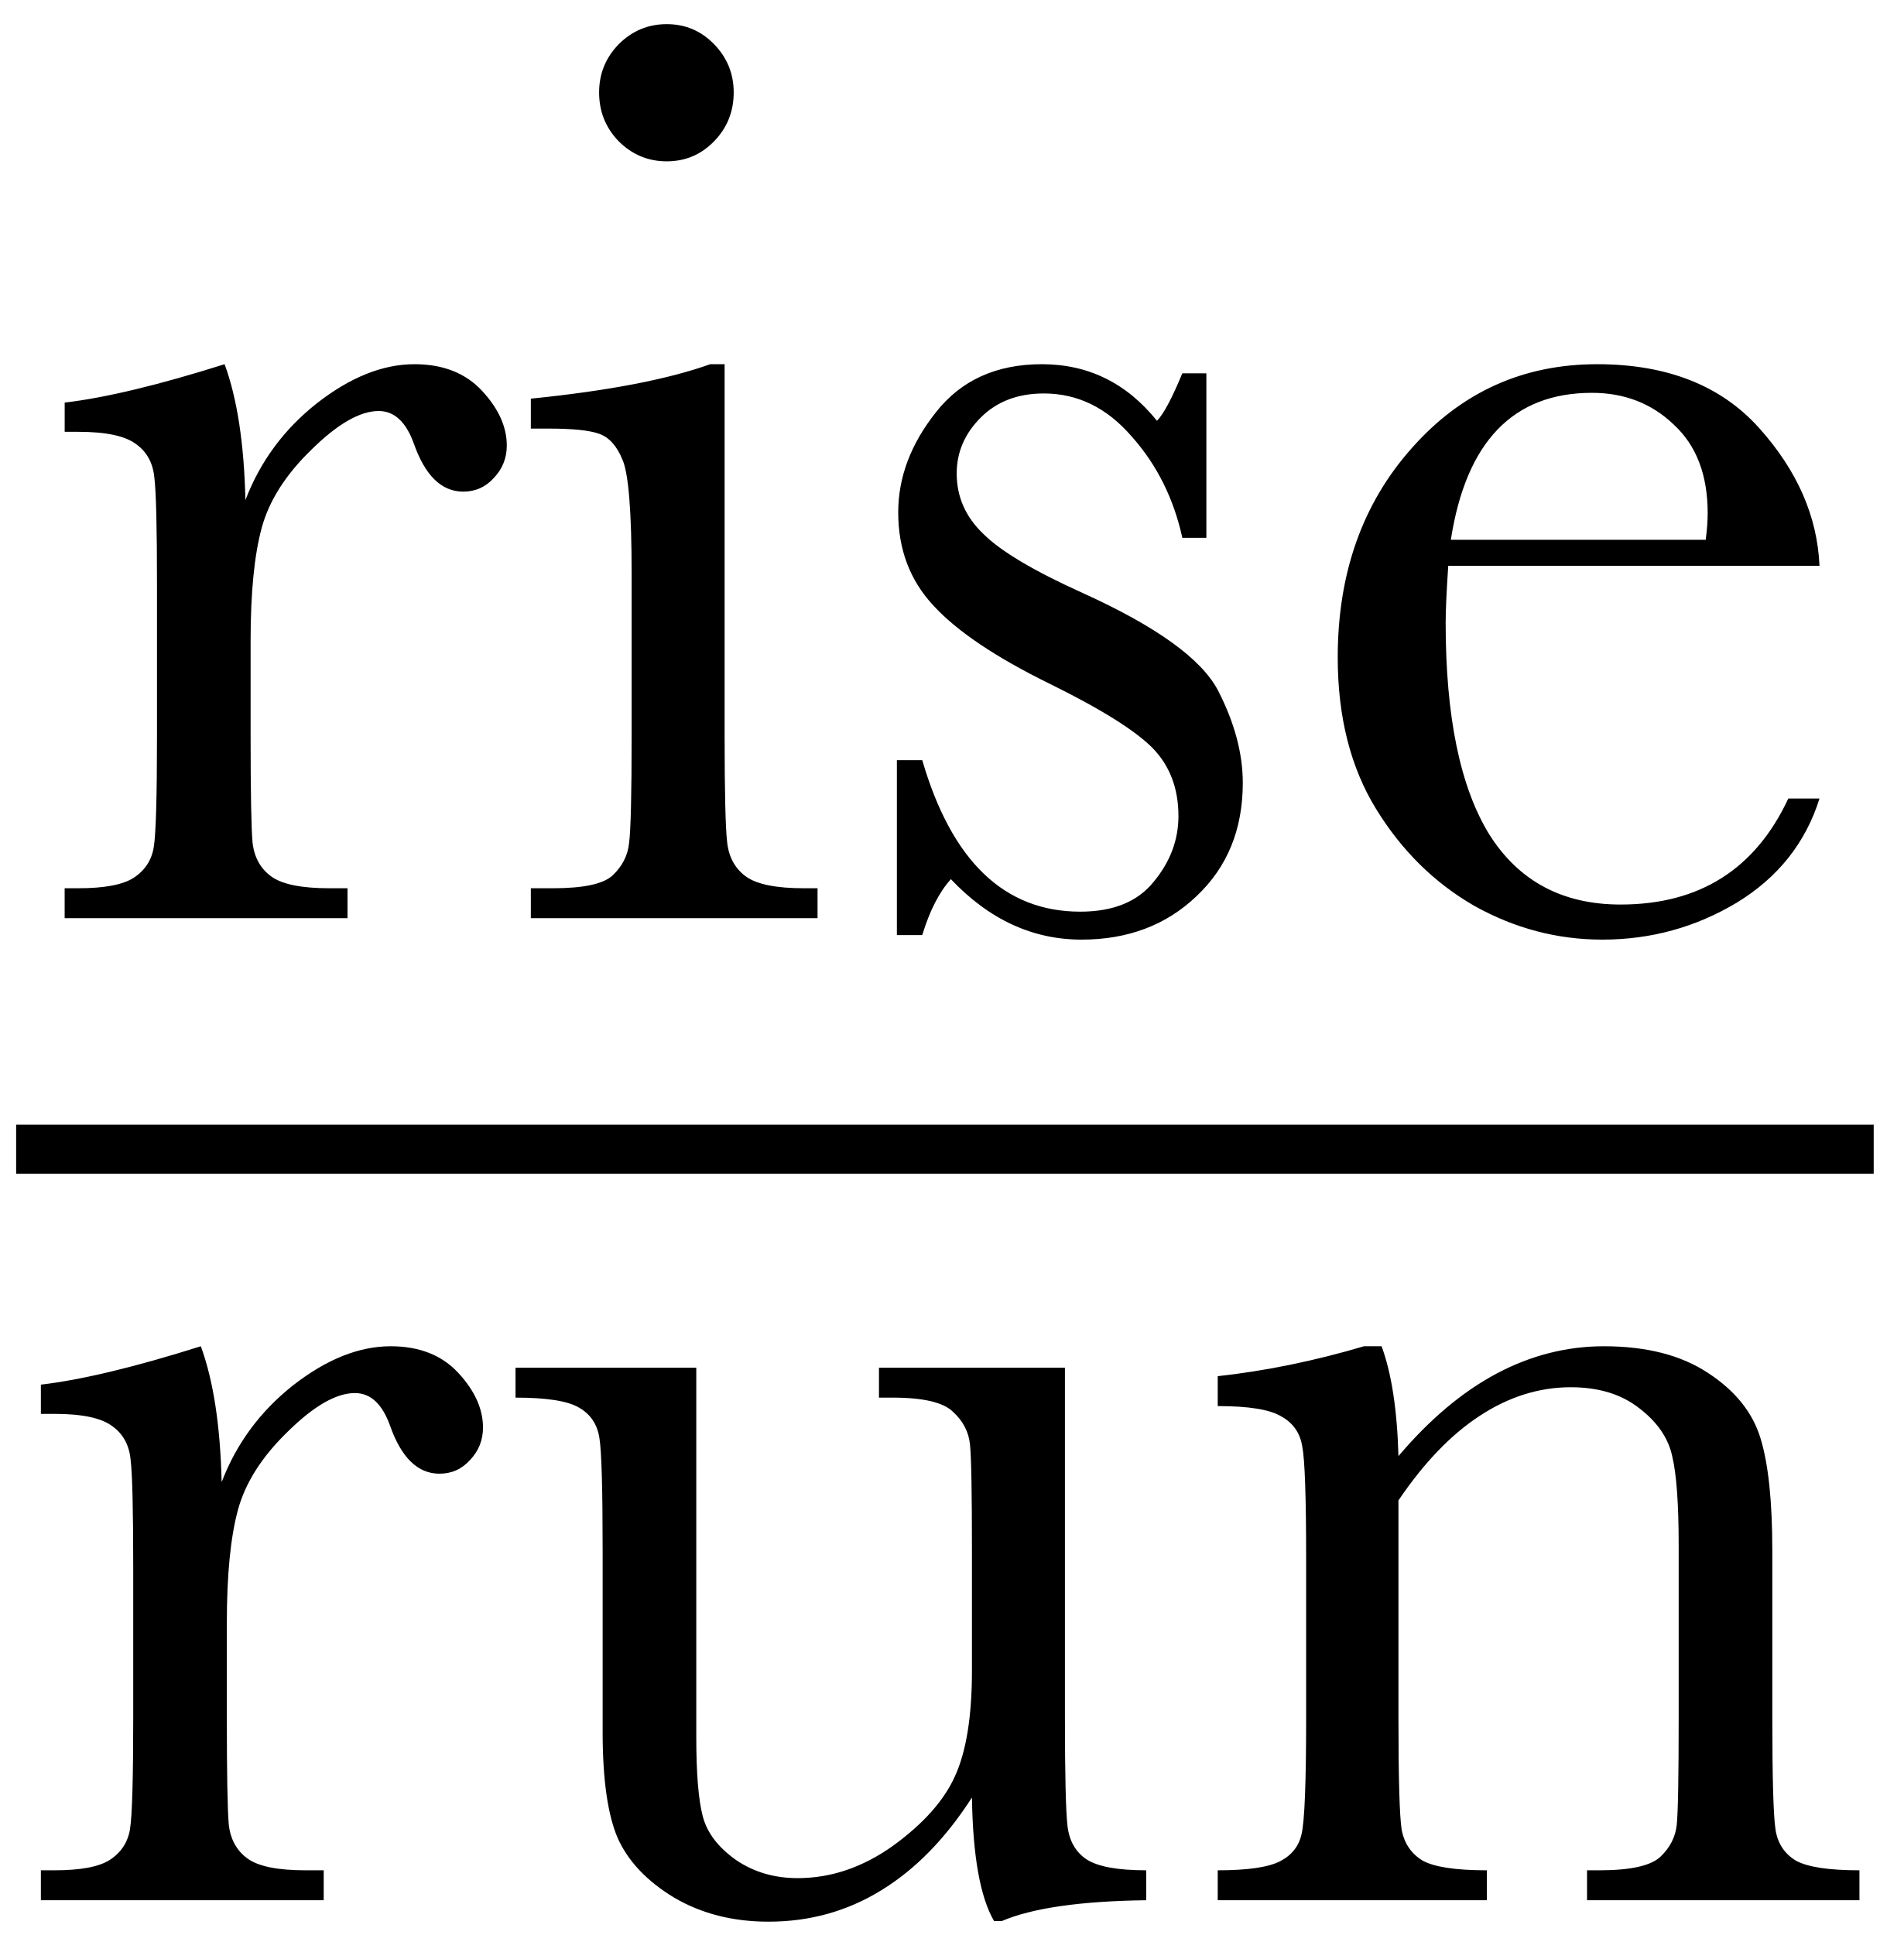
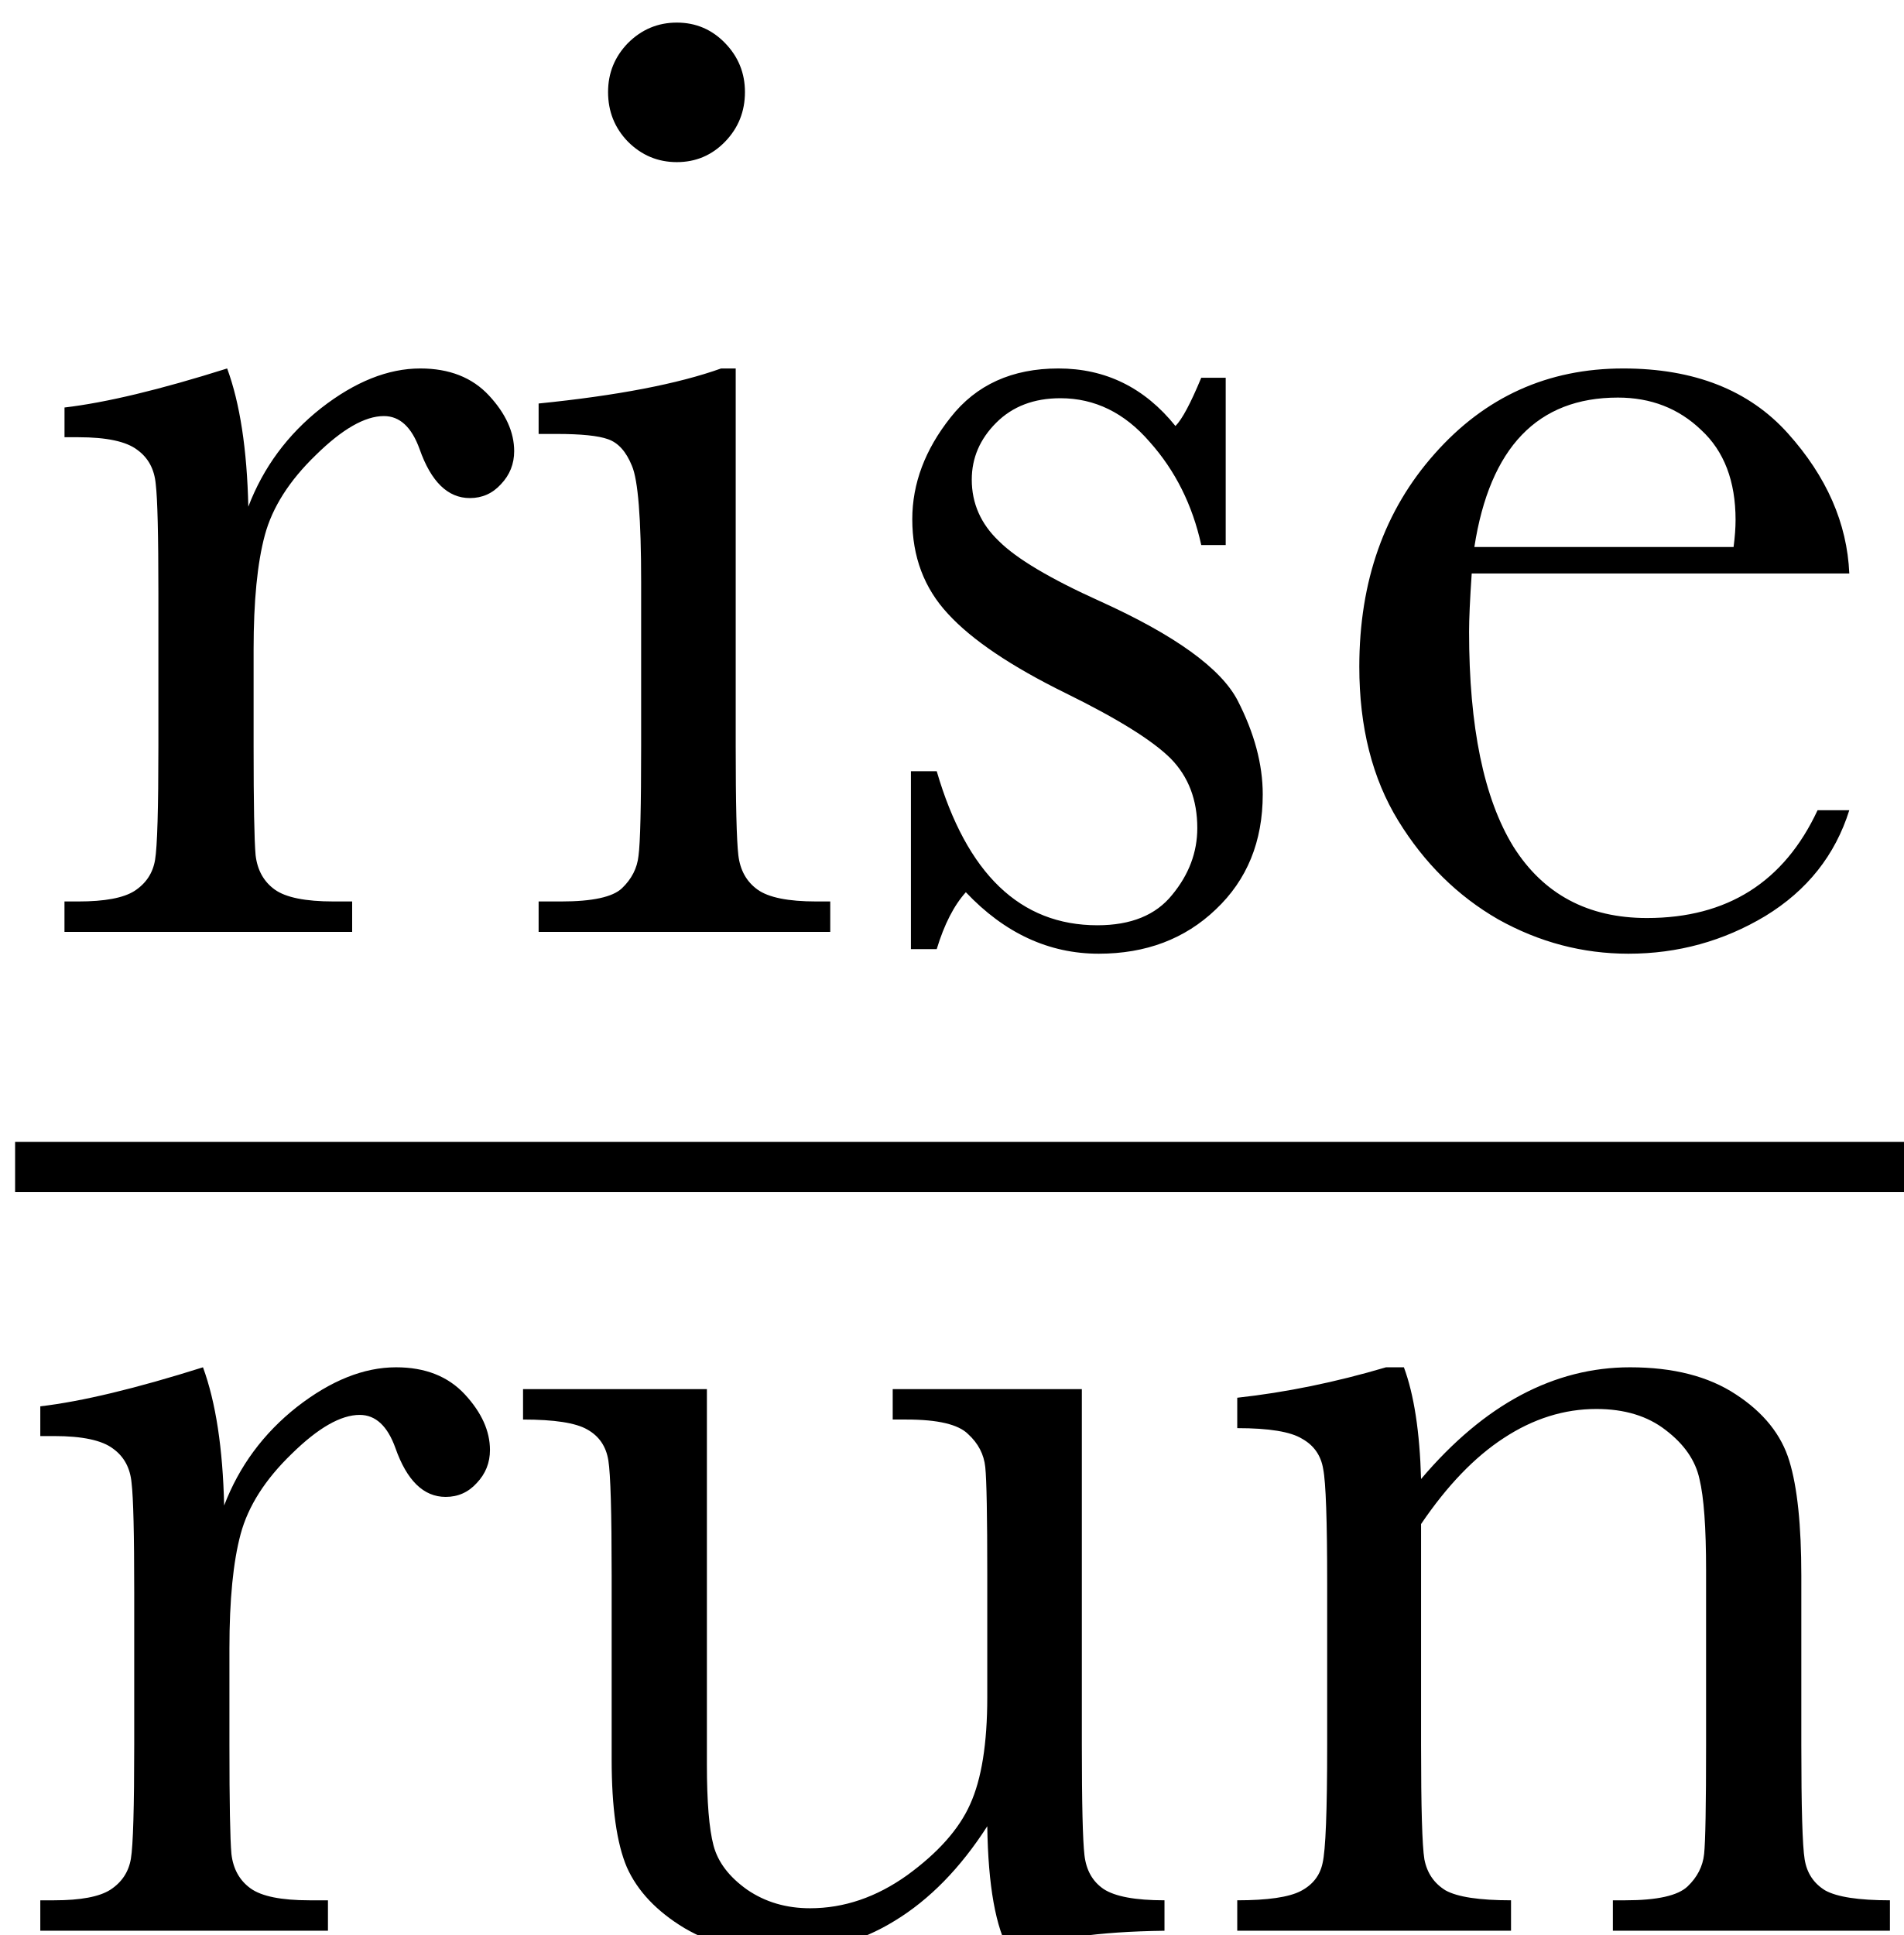
- <svg xmlns="http://www.w3.org/2000/svg" width="61" height="62" viewBox="0 0 57.188 58.125">
+ <svg xmlns="http://www.w3.org/2000/svg" width="61" height="62">
  <text xml:space="preserve" x="-1322.628" y="347.856" style="font-style:normal;font-weight:400;line-height:0%;font-family:sans-serif;letter-spacing:0;word-spacing:0;fill:#000;fill-opacity:1;stroke:none;stroke-width:1px;stroke-linecap:butt;stroke-linejoin:miter;stroke-opacity:1">
    <tspan x="-1322.628" y="347.856" style="font-size:40px;line-height:1.25"> </tspan>
  </text>
  <text xml:space="preserve" x="169.158" y="10.713" style="font-style:normal;font-weight:400;line-height:0%;font-family:sans-serif;letter-spacing:0;word-spacing:0;fill:#000;fill-opacity:1;stroke:none;stroke-width:1px;stroke-linecap:butt;stroke-linejoin:miter;stroke-opacity:1">
    <tspan x="169.158" y="10.713" style="font-size:40px;line-height:1.25"> </tspan>
  </text>
-   <path d="M.54 33.836h55.69v1.37H.54Z" style="opacity:1;fill:#000;fill-opacity:1;stroke:#000;stroke-width:.11;stroke-linecap:square;stroke-linejoin:miter;stroke-miterlimit:4;stroke-dasharray:none;stroke-opacity:1" />
+   <path d="M.544 36.646H60.96v1.487H.544Z" style="opacity:1;fill:#000;fill-opacity:1;stroke:#000;stroke-width:.12;stroke-linecap:square;stroke-linejoin:miter;stroke-miterlimit:4;stroke-dasharray:none;stroke-opacity:1" />
  <g style="font-style:normal;font-variant:normal;font-weight:400;font-stretch:normal;line-height:0%;font-family:Baskerville;-inkscape-font-specification:Baskerville;letter-spacing:0;word-spacing:0;display:inline;fill:#000;fill-opacity:1;stroke:none;stroke-width:1px;stroke-linecap:butt;stroke-linejoin:miter;stroke-opacity:1">
-     <path d="M186.66 210.232q.664-1.738 2.149-2.91 1.503-1.172 2.93-1.172 1.288 0 2.03.8.743.802.743 1.642 0 .566-.39.976-.372.41-.919.41-.976 0-1.484-1.445-.352-.977-1.055-.977-.84 0-2.012 1.153-1.172 1.133-1.504 2.363-.332 1.23-.332 3.379v2.852q0 2.558.059 3.222.078.664.566 1.016.489.351 1.739.351h.547v.899h-8.497v-.899h.41q1.173 0 1.66-.312.509-.332.606-.918.098-.586.098-3.36v-4.511q0-2.578-.078-3.223-.059-.664-.547-1.015-.488-.372-1.738-.372h-.41v-.878q1.835-.215 4.804-1.153.567 1.543.625 4.082zm10.625-12.246q0-.84.586-1.445.606-.606 1.445-.606.84 0 1.426.606.586.605.586 1.445 0 .86-.586 1.465-.586.605-1.426.605t-1.445-.605q-.586-.606-.586-1.465zm3.77 8.164v11.153q0 2.558.078 3.222.078.664.566 1.016.488.351 1.738.351h.41v.899h-8.613v-.899h.664q1.387 0 1.797-.39.43-.41.489-.957.078-.567.078-3.242v-4.844q0-2.813-.274-3.438-.254-.625-.703-.781-.43-.156-1.523-.156h-.528v-.899q3.477-.351 5.39-1.035zm5.175 17.149v-5.254h.762q1.328 4.55 4.746 4.55 1.485 0 2.207-.898.743-.898.743-1.973 0-1.25-.782-2.05-.8-.801-3.105-1.934-2.422-1.191-3.477-2.344-1.054-1.133-1.054-2.793 0-1.582 1.132-3.008 1.133-1.445 3.184-1.445 2.09 0 3.457 1.7.293-.294.762-1.426h.722v4.941h-.722q-.39-1.777-1.524-3.047-1.113-1.289-2.636-1.289-1.172 0-1.895.723-.723.722-.723 1.68 0 1.054.801 1.816.781.781 2.988 1.777 3.32 1.504 4.063 2.93.742 1.445.742 2.773 0 2.09-1.387 3.399-1.367 1.308-3.457 1.308-2.207 0-3.925-1.816-.528.586-.86 1.68zm27.715-11.094h-11.152q-.078 1.152-.078 1.719 0 4.218 1.308 6.347 1.329 2.11 3.946 2.11 3.554 0 5.039-3.184h.937q-.625 1.992-2.48 3.125-1.856 1.113-4.043 1.113-2.031 0-3.848-1.015-1.797-1.035-2.949-2.91-1.152-1.875-1.152-4.551 0-3.79 2.226-6.29 2.227-2.519 5.567-2.519 3.144 0 4.863 1.914 1.719 1.914 1.816 4.14zm-3.418-.781q.059-.45.059-.801 0-1.719-1.016-2.656-.996-.957-2.46-.957-3.555 0-4.239 4.414z" aria-label="rise" style="font-size:40px;line-height:1.25" transform="translate(-179.288 -195.21)" />
+     <path d="M186.66 210.232q.664-1.738 2.149-2.91 1.503-1.172 2.93-1.172 1.288 0 2.03.8.743.802.743 1.642 0 .566-.39.976-.372.41-.919.41-.976 0-1.484-1.445-.352-.977-1.055-.977-.84 0-2.012 1.153-1.172 1.133-1.504 2.363-.332 1.23-.332 3.379v2.852q0 2.558.059 3.222.078.664.566 1.016.489.351 1.739.351h.547v.899h-8.497v-.899h.41q1.173 0 1.66-.312.509-.332.606-.918.098-.586.098-3.36v-4.511q0-2.578-.078-3.223-.059-.664-.547-1.015-.488-.372-1.738-.372h-.41v-.878q1.835-.215 4.804-1.153.567 1.543.625 4.082zm10.625-12.246q0-.84.586-1.445.606-.606 1.445-.606.84 0 1.426.606.586.605.586 1.445 0 .86-.586 1.465-.586.605-1.426.605t-1.445-.605q-.586-.606-.586-1.465zm3.77 8.164v11.153q0 2.558.078 3.222.078.664.566 1.016.488.351 1.738.351h.41v.899h-8.613v-.899h.664q1.387 0 1.797-.39.43-.41.489-.957.078-.567.078-3.242v-4.844q0-2.813-.274-3.438-.254-.625-.703-.781-.43-.156-1.523-.156h-.528v-.899q3.477-.351 5.39-1.035zm5.175 17.149v-5.254h.762q1.328 4.55 4.746 4.55 1.485 0 2.207-.898.743-.898.743-1.973 0-1.25-.782-2.05-.8-.801-3.105-1.934-2.422-1.191-3.477-2.344-1.054-1.133-1.054-2.793 0-1.582 1.132-3.008 1.133-1.445 3.184-1.445 2.09 0 3.457 1.7.293-.294.762-1.426h.722v4.941h-.722q-.39-1.777-1.524-3.047-1.113-1.289-2.636-1.289-1.172 0-1.895.723-.723.722-.723 1.68 0 1.054.801 1.816.781.781 2.988 1.777 3.32 1.504 4.063 2.93.742 1.445.742 2.773 0 2.09-1.387 3.399-1.367 1.308-3.457 1.308-2.207 0-3.925-1.816-.528.586-.86 1.68zm27.715-11.094h-11.152q-.078 1.152-.078 1.719 0 4.218 1.308 6.347 1.329 2.11 3.946 2.11 3.554 0 5.039-3.184h.937q-.625 1.992-2.48 3.125-1.856 1.113-4.043 1.113-2.031 0-3.848-1.015-1.797-1.035-2.949-2.91-1.152-1.875-1.152-4.551 0-3.79 2.226-6.29 2.227-2.519 5.567-2.519 3.144 0 4.863 1.914 1.719 1.914 1.816 4.14zm-3.418-.781q.059-.45.059-.801 0-1.719-1.016-2.656-.996-.957-2.46-.957-3.555 0-4.239 4.414z" aria-label="rise" style="font-size:40px;line-height:1.25" transform="translate(-194.547 -211.842) scale(1.08488)" />
  </g>
  <g style="font-style:normal;font-weight:400;line-height:0%;font-family:sans-serif;letter-spacing:0;word-spacing:0;display:inline;fill:#000;fill-opacity:1;stroke:none;stroke-width:1px;stroke-linecap:butt;stroke-linejoin:miter;stroke-opacity:1">
-     <path d="M185.946 239.732q.664-1.738 2.148-2.91 1.504-1.172 2.93-1.172 1.289 0 2.031.8.742.802.742 1.642 0 .566-.39.976-.371.41-.918.41-.977 0-1.485-1.445-.351-.977-1.054-.977-.84 0-2.012 1.153-1.172 1.133-1.504 2.363-.332 1.23-.332 3.379v2.852q0 2.558.059 3.222.078.664.566 1.016.488.351 1.738.351h.547v.899h-8.496v-.899h.41q1.172 0 1.66-.312.508-.332.606-.918.098-.586.098-3.36v-4.511q0-2.578-.078-3.223-.059-.664-.547-1.015-.489-.372-1.739-.372h-.41v-.878q1.836-.215 4.805-1.153.566 1.543.625 4.082zm25.332-3.437v10.488q0 2.617.078 3.281.078.664.566.996.508.332 1.797.332v.899q-2.968.039-4.336.625h-.234q-.625-1.074-.664-3.711-1.192 1.855-2.734 2.793-1.524.937-3.38.937-1.601 0-2.831-.722-1.23-.743-1.7-1.797-.449-1.055-.449-3.184v-5.449q0-2.773-.097-3.379-.098-.625-.625-.918-.508-.293-1.895-.293v-.898h5.43v11.093q0 1.641.195 2.383t.996 1.309q.8.547 1.856.547 1.503 0 2.87-.977 1.368-.996 1.856-2.09.508-1.113.508-3.164v-3.613q0-2.617-.059-3.184-.058-.566-.507-.976-.43-.43-1.817-.43h-.41v-.898zm8.984-.645h.528q.449 1.211.507 3.3 1.407-1.66 2.95-2.48 1.543-.82 3.222-.82 1.914 0 3.125.8 1.23.802 1.582 1.974.352 1.152.352 3.379v5q0 2.773.098 3.378.097.606.605.918.527.293 1.914.293v.899h-8.183v-.899h.37q1.407 0 1.837-.41.43-.41.488-.957.058-.547.058-3.222v-5.157q0-1.894-.195-2.695-.176-.82-.996-1.445-.8-.625-2.05-.625-1.427 0-2.735.859-1.29.84-2.442 2.54v6.523q0 2.773.098 3.378.117.606.625.918.528.293 1.934.293v.899h-8.086v-.899q1.347 0 1.875-.273.527-.274.644-.82.137-.567.137-3.496v-4.766q0-2.793-.117-3.379-.098-.605-.625-.898-.508-.313-1.914-.313v-.898q2.148-.235 4.394-.899z" aria-label="run" style="font-style:normal;font-variant:normal;font-weight:400;font-stretch:normal;font-size:40px;line-height:1.25;font-family:Baskerville;-inkscape-font-specification:Baskerville" transform="translate(-179.288 -195.21)" />
+     <path d="M185.946 239.732q.664-1.738 2.148-2.91 1.504-1.172 2.93-1.172 1.289 0 2.031.8.742.802.742 1.642 0 .566-.39.976-.371.41-.918.41-.977 0-1.485-1.445-.351-.977-1.054-.977-.84 0-2.012 1.153-1.172 1.133-1.504 2.363-.332 1.23-.332 3.379v2.852q0 2.558.059 3.222.078.664.566 1.016.488.351 1.738.351h.547v.899h-8.496v-.899h.41q1.172 0 1.66-.312.508-.332.606-.918.098-.586.098-3.36v-4.511q0-2.578-.078-3.223-.059-.664-.547-1.015-.489-.372-1.739-.372h-.41v-.878q1.836-.215 4.805-1.153.566 1.543.625 4.082zm25.332-3.437v10.488q0 2.617.078 3.281.078.664.566.996.508.332 1.797.332v.899q-2.968.039-4.336.625h-.234q-.625-1.074-.664-3.711-1.192 1.855-2.734 2.793-1.524.937-3.38.937-1.601 0-2.831-.722-1.23-.743-1.7-1.797-.449-1.055-.449-3.184v-5.449q0-2.773-.097-3.379-.098-.625-.625-.918-.508-.293-1.895-.293v-.898h5.43v11.093q0 1.641.195 2.383t.996 1.309q.8.547 1.856.547 1.503 0 2.87-.977 1.368-.996 1.856-2.09.508-1.113.508-3.164v-3.613q0-2.617-.059-3.184-.058-.566-.507-.976-.43-.43-1.817-.43h-.41v-.898zm8.984-.645h.528q.449 1.211.507 3.3 1.407-1.66 2.95-2.48 1.543-.82 3.222-.82 1.914 0 3.125.8 1.23.802 1.582 1.974.352 1.152.352 3.379v5q0 2.773.098 3.378.097.606.605.918.527.293 1.914.293v.899h-8.183v-.899h.37q1.407 0 1.837-.41.43-.41.488-.957.058-.547.058-3.222v-5.157q0-1.894-.195-2.695-.176-.82-.996-1.445-.8-.625-2.05-.625-1.427 0-2.735.859-1.29.84-2.442 2.54v6.523q0 2.773.098 3.378.117.606.625.918.528.293 1.934.293v.899h-8.086v-.899q1.347 0 1.875-.273.527-.274.644-.82.137-.567.137-3.496v-4.766q0-2.793-.117-3.379-.098-.605-.625-.898-.508-.313-1.914-.313v-.898q2.148-.235 4.394-.899z" aria-label="run" style="font-style:normal;font-variant:normal;font-weight:400;font-stretch:normal;font-size:40px;line-height:1.25;font-family:Baskerville;-inkscape-font-specification:Baskerville" transform="translate(-194.547 -211.842) scale(1.08488)" />
  </g>
</svg>
